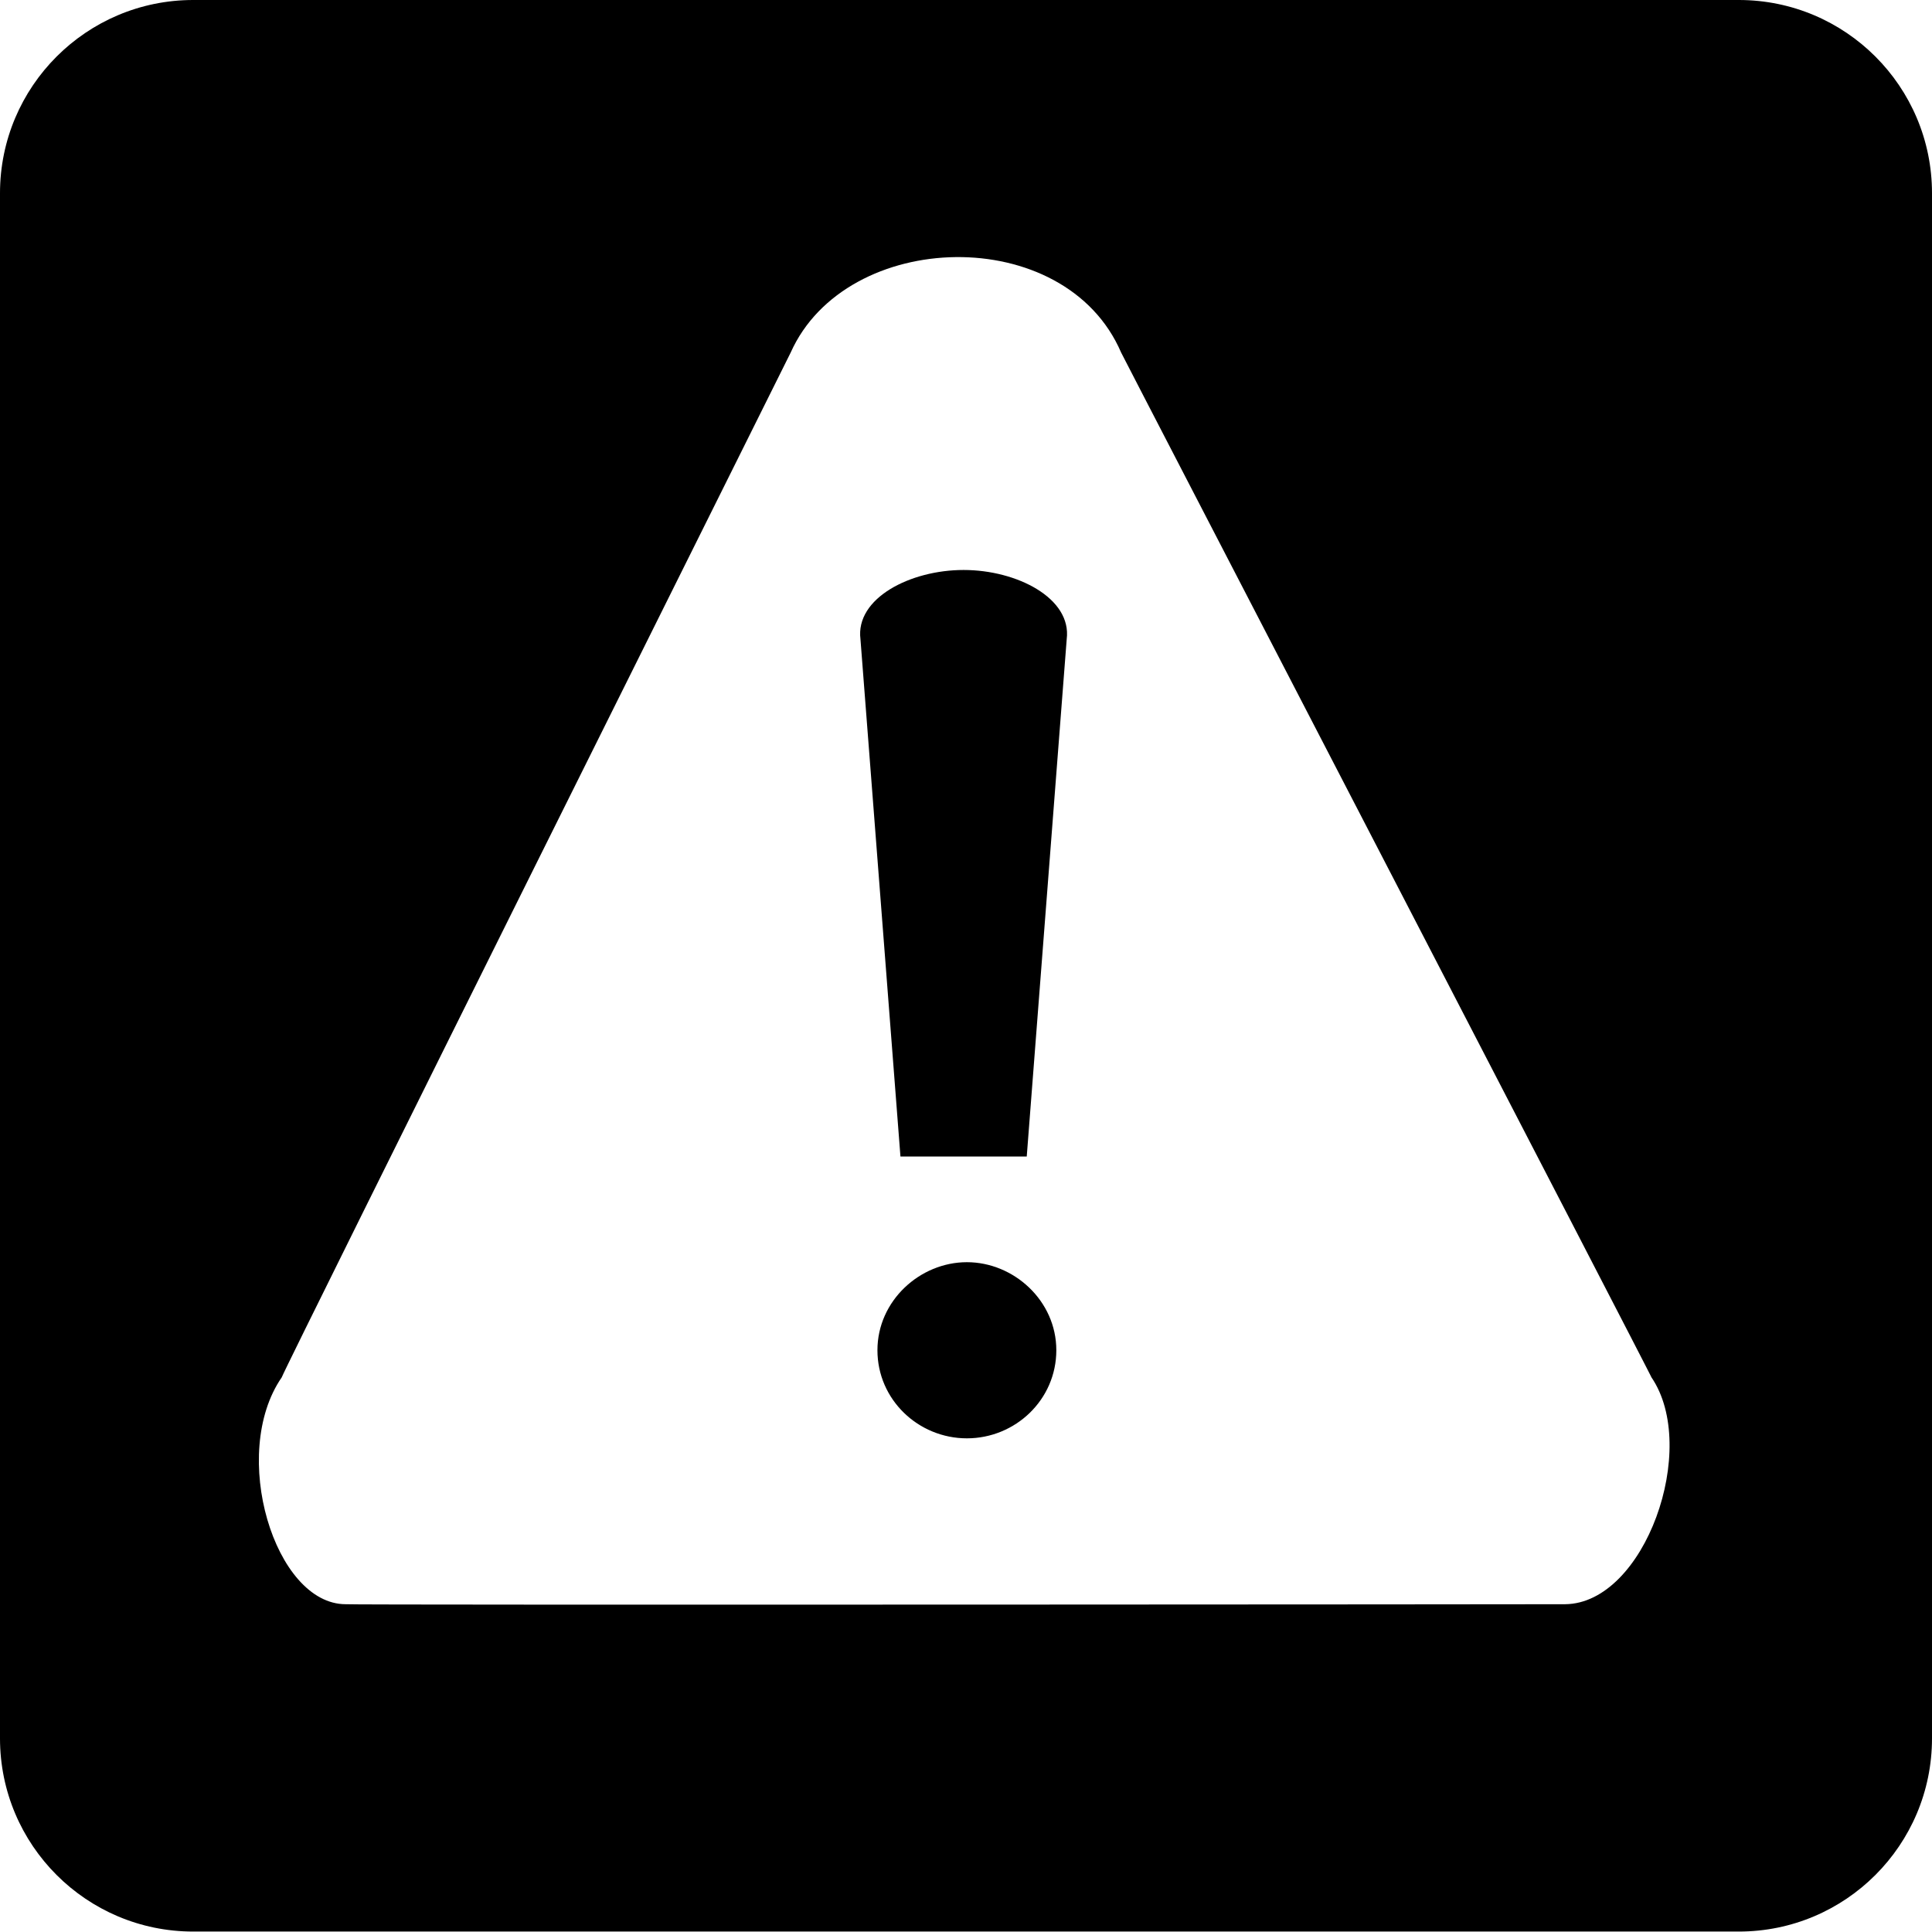
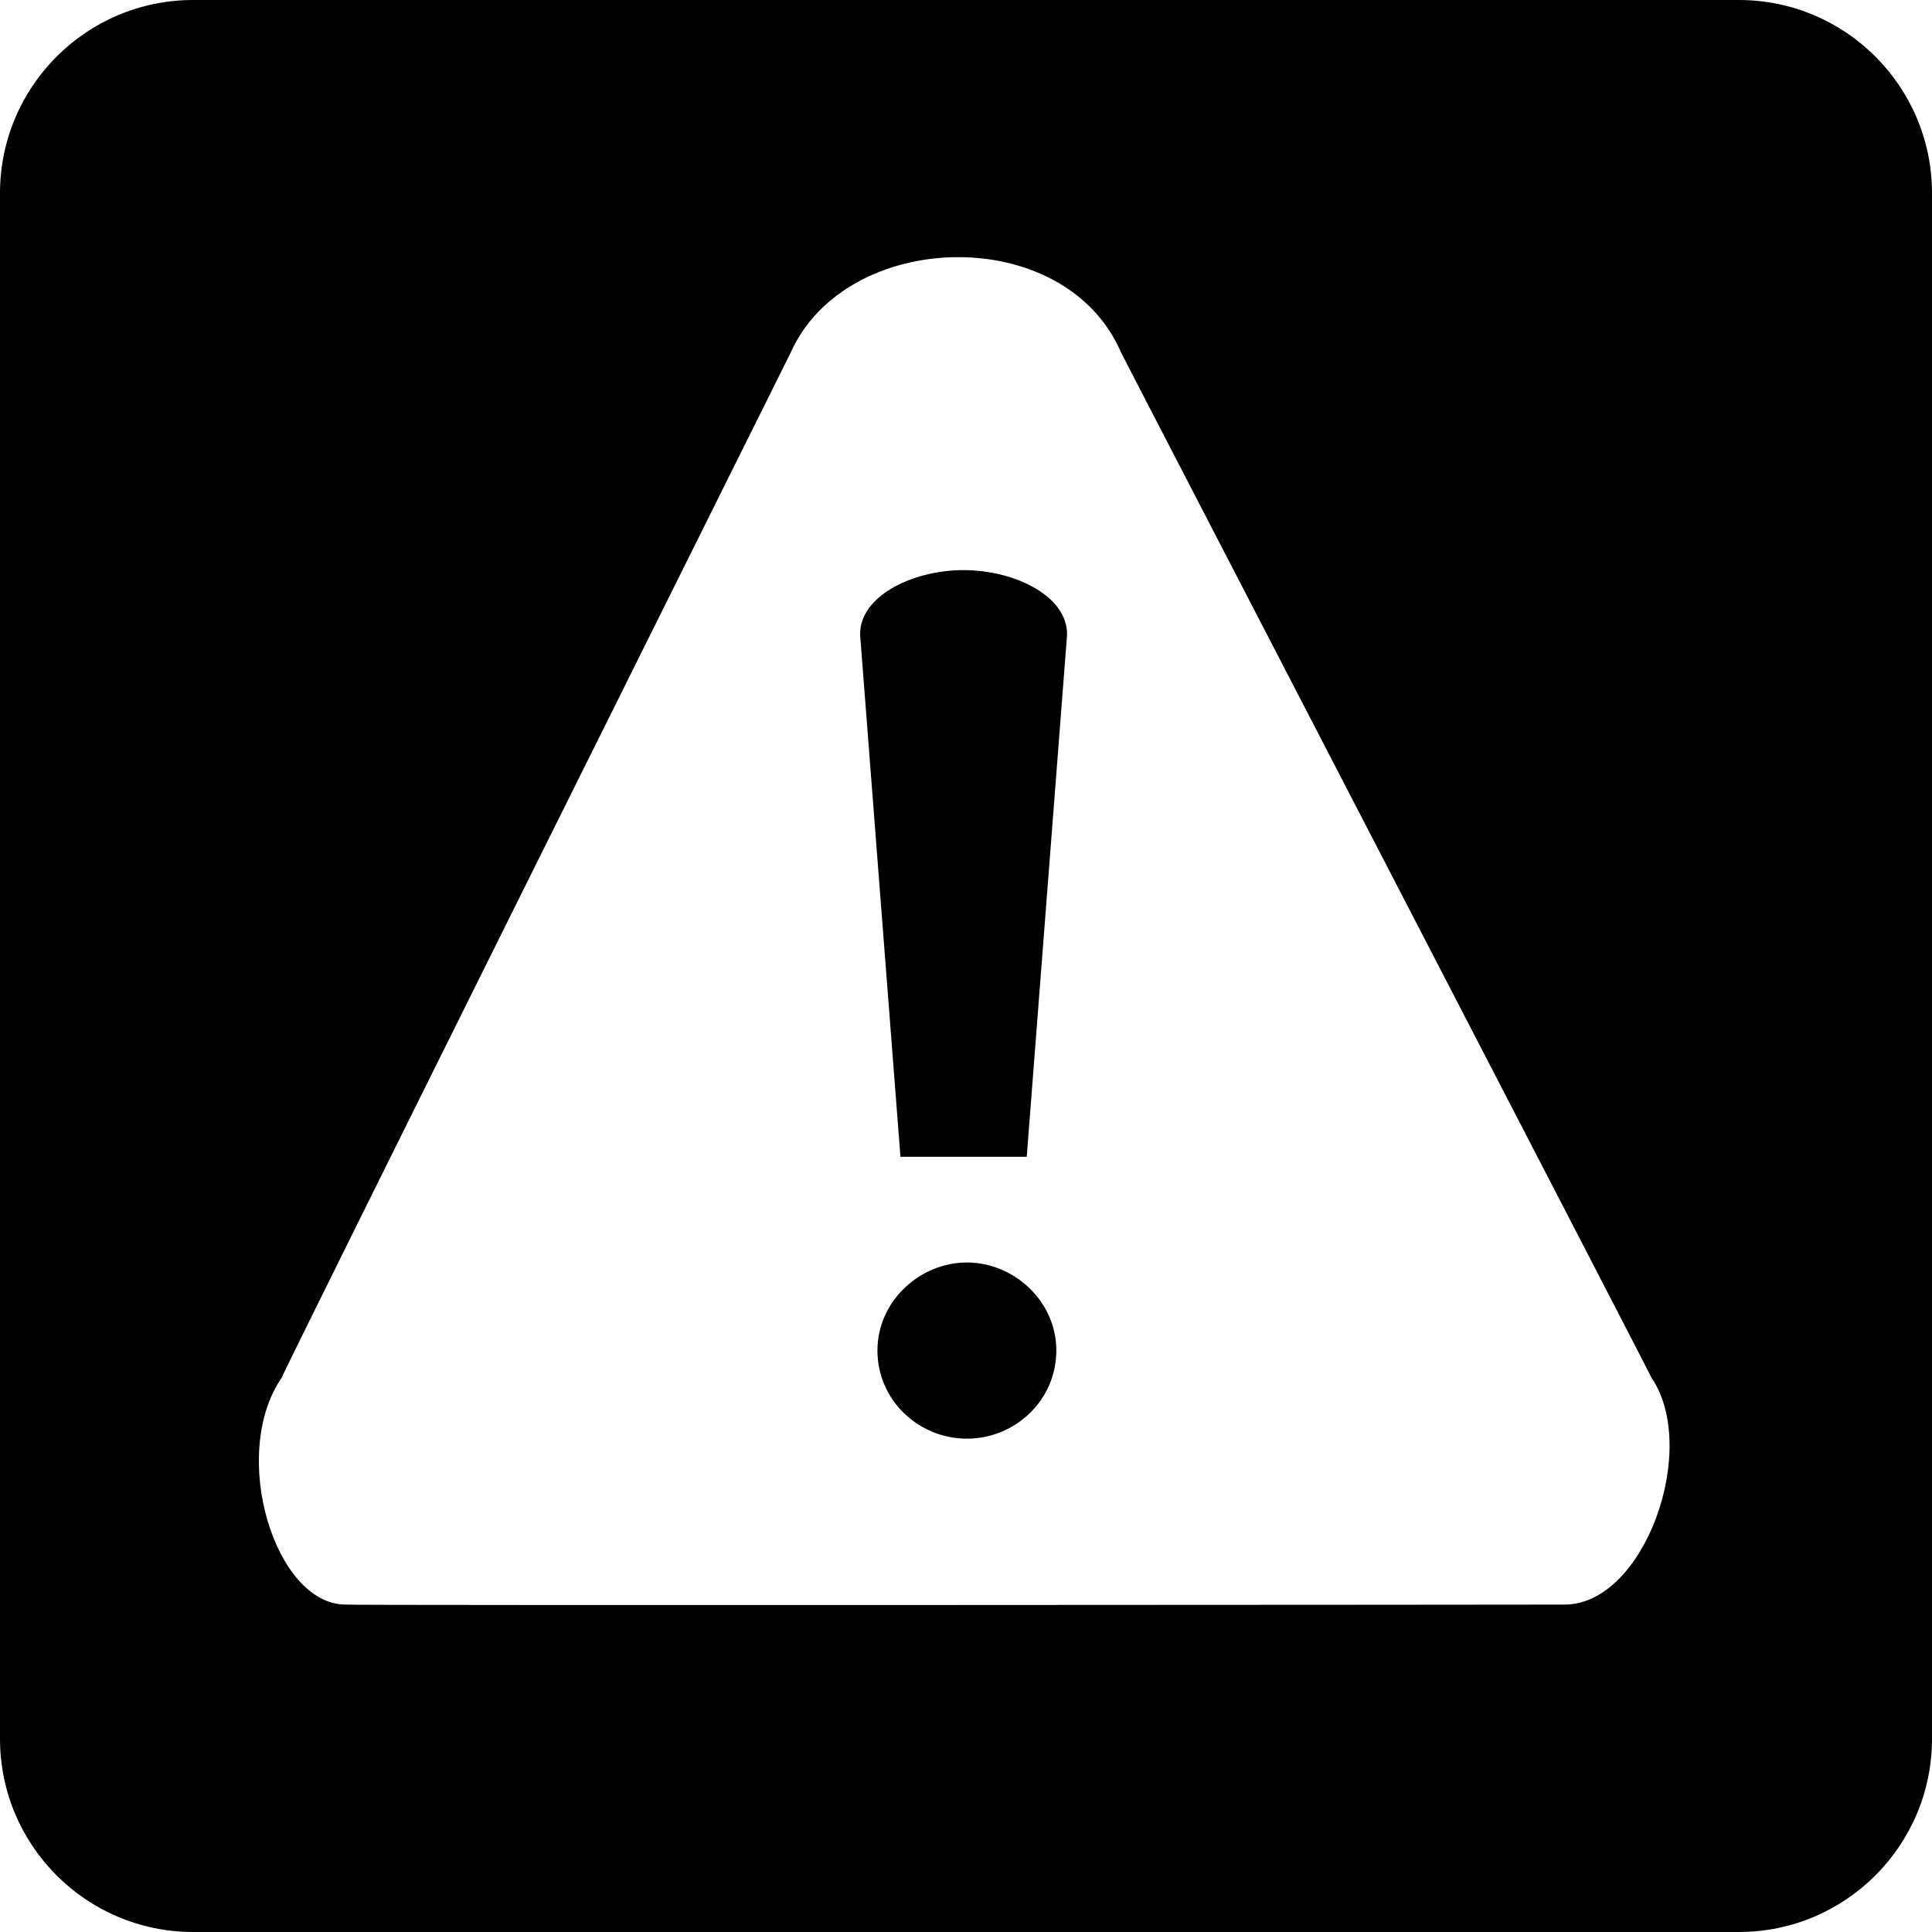
- <svg xmlns="http://www.w3.org/2000/svg" width="100px" height="100px" viewBox="0 0 100 100" version="1.1">
-   <defs />
-   <g id="Page-1" stroke="none" stroke-width="1" fill="none" fill-rule="evenodd">
-     <g id="signature-unknown" fill="#000000">
-       <path d="M90,0 L10,0 C4.478,0 0,4.478 0,10 L0,89.977 C0,95.5 4.478,99.977 10,99.977 L90,99.977 C95.523,99.977 100,95.5 100,89.977 L100,10 C100,4.477 95.523,0 90,0 L90,0 Z M81.015,83.034 C80.993,83.04 17.896,83.083 17.895,83.034 C14.215,83.038 11.855,75.247 14.581,71.294 C14.855,70.567 40.853,18.404 40.924,18.251 C43.794,11.822 55.129,11.497 58.031,18.251 C58.005,18.235 85.745,71.73 85.475,71.285 C87.98,74.948 85.14,82.991 81.015,83.034 Z M50.046,65.331 C47.613,65.331 45.416,67.331 45.416,69.887 C45.416,72.448 47.535,74.448 50.046,74.448 C52.557,74.448 54.675,72.448 54.675,69.887 C54.676,67.331 52.479,65.331 50.046,65.331 Z M49.875,29.502 C47.117,29.502 44.27,30.961 44.537,33.082 L46.607,59.861 L53.144,59.861 L55.213,33.082 C55.48,30.961 52.633,29.502 49.875,29.502 Z" />
-     </g>
-   </g>
+ <svg xmlns="http://www.w3.org/2000/svg" width="100" height="100" viewBox="0 0 100 100">
+   <path d="M90,0 L10,0 C4.478,0 0,4.479 0,10.002 L0,89.998 C0,95.522 4.478,100 10,100 L90,100 C95.523,100 100,95.522 100,89.998 L100,10.002 C100,4.478 95.523,0 90,0 L90,0 Z M81.015,83.053 C80.993,83.059 17.896,83.102 17.895,83.053 C14.215,83.057 11.855,75.264 14.581,71.31 C14.855,70.583 40.853,18.408 40.924,18.255 C43.794,11.825 55.129,11.5 58.031,18.255 C58.005,18.239 85.745,71.747 85.475,71.301 C87.98,74.965 85.14,83.01 81.015,83.053 Z M50.046,65.346 C47.613,65.346 45.416,67.346 45.416,69.903 C45.416,72.465 47.535,74.465 50.046,74.465 C52.557,74.465 54.675,72.465 54.675,69.903 C54.676,67.346 52.479,65.346 50.046,65.346 Z M49.875,29.509 C47.117,29.509 44.27,30.968 44.537,33.09 L46.607,59.875 L53.144,59.875 L55.213,33.09 C55.48,30.968 52.633,29.509 49.875,29.509 Z" />
</svg>
